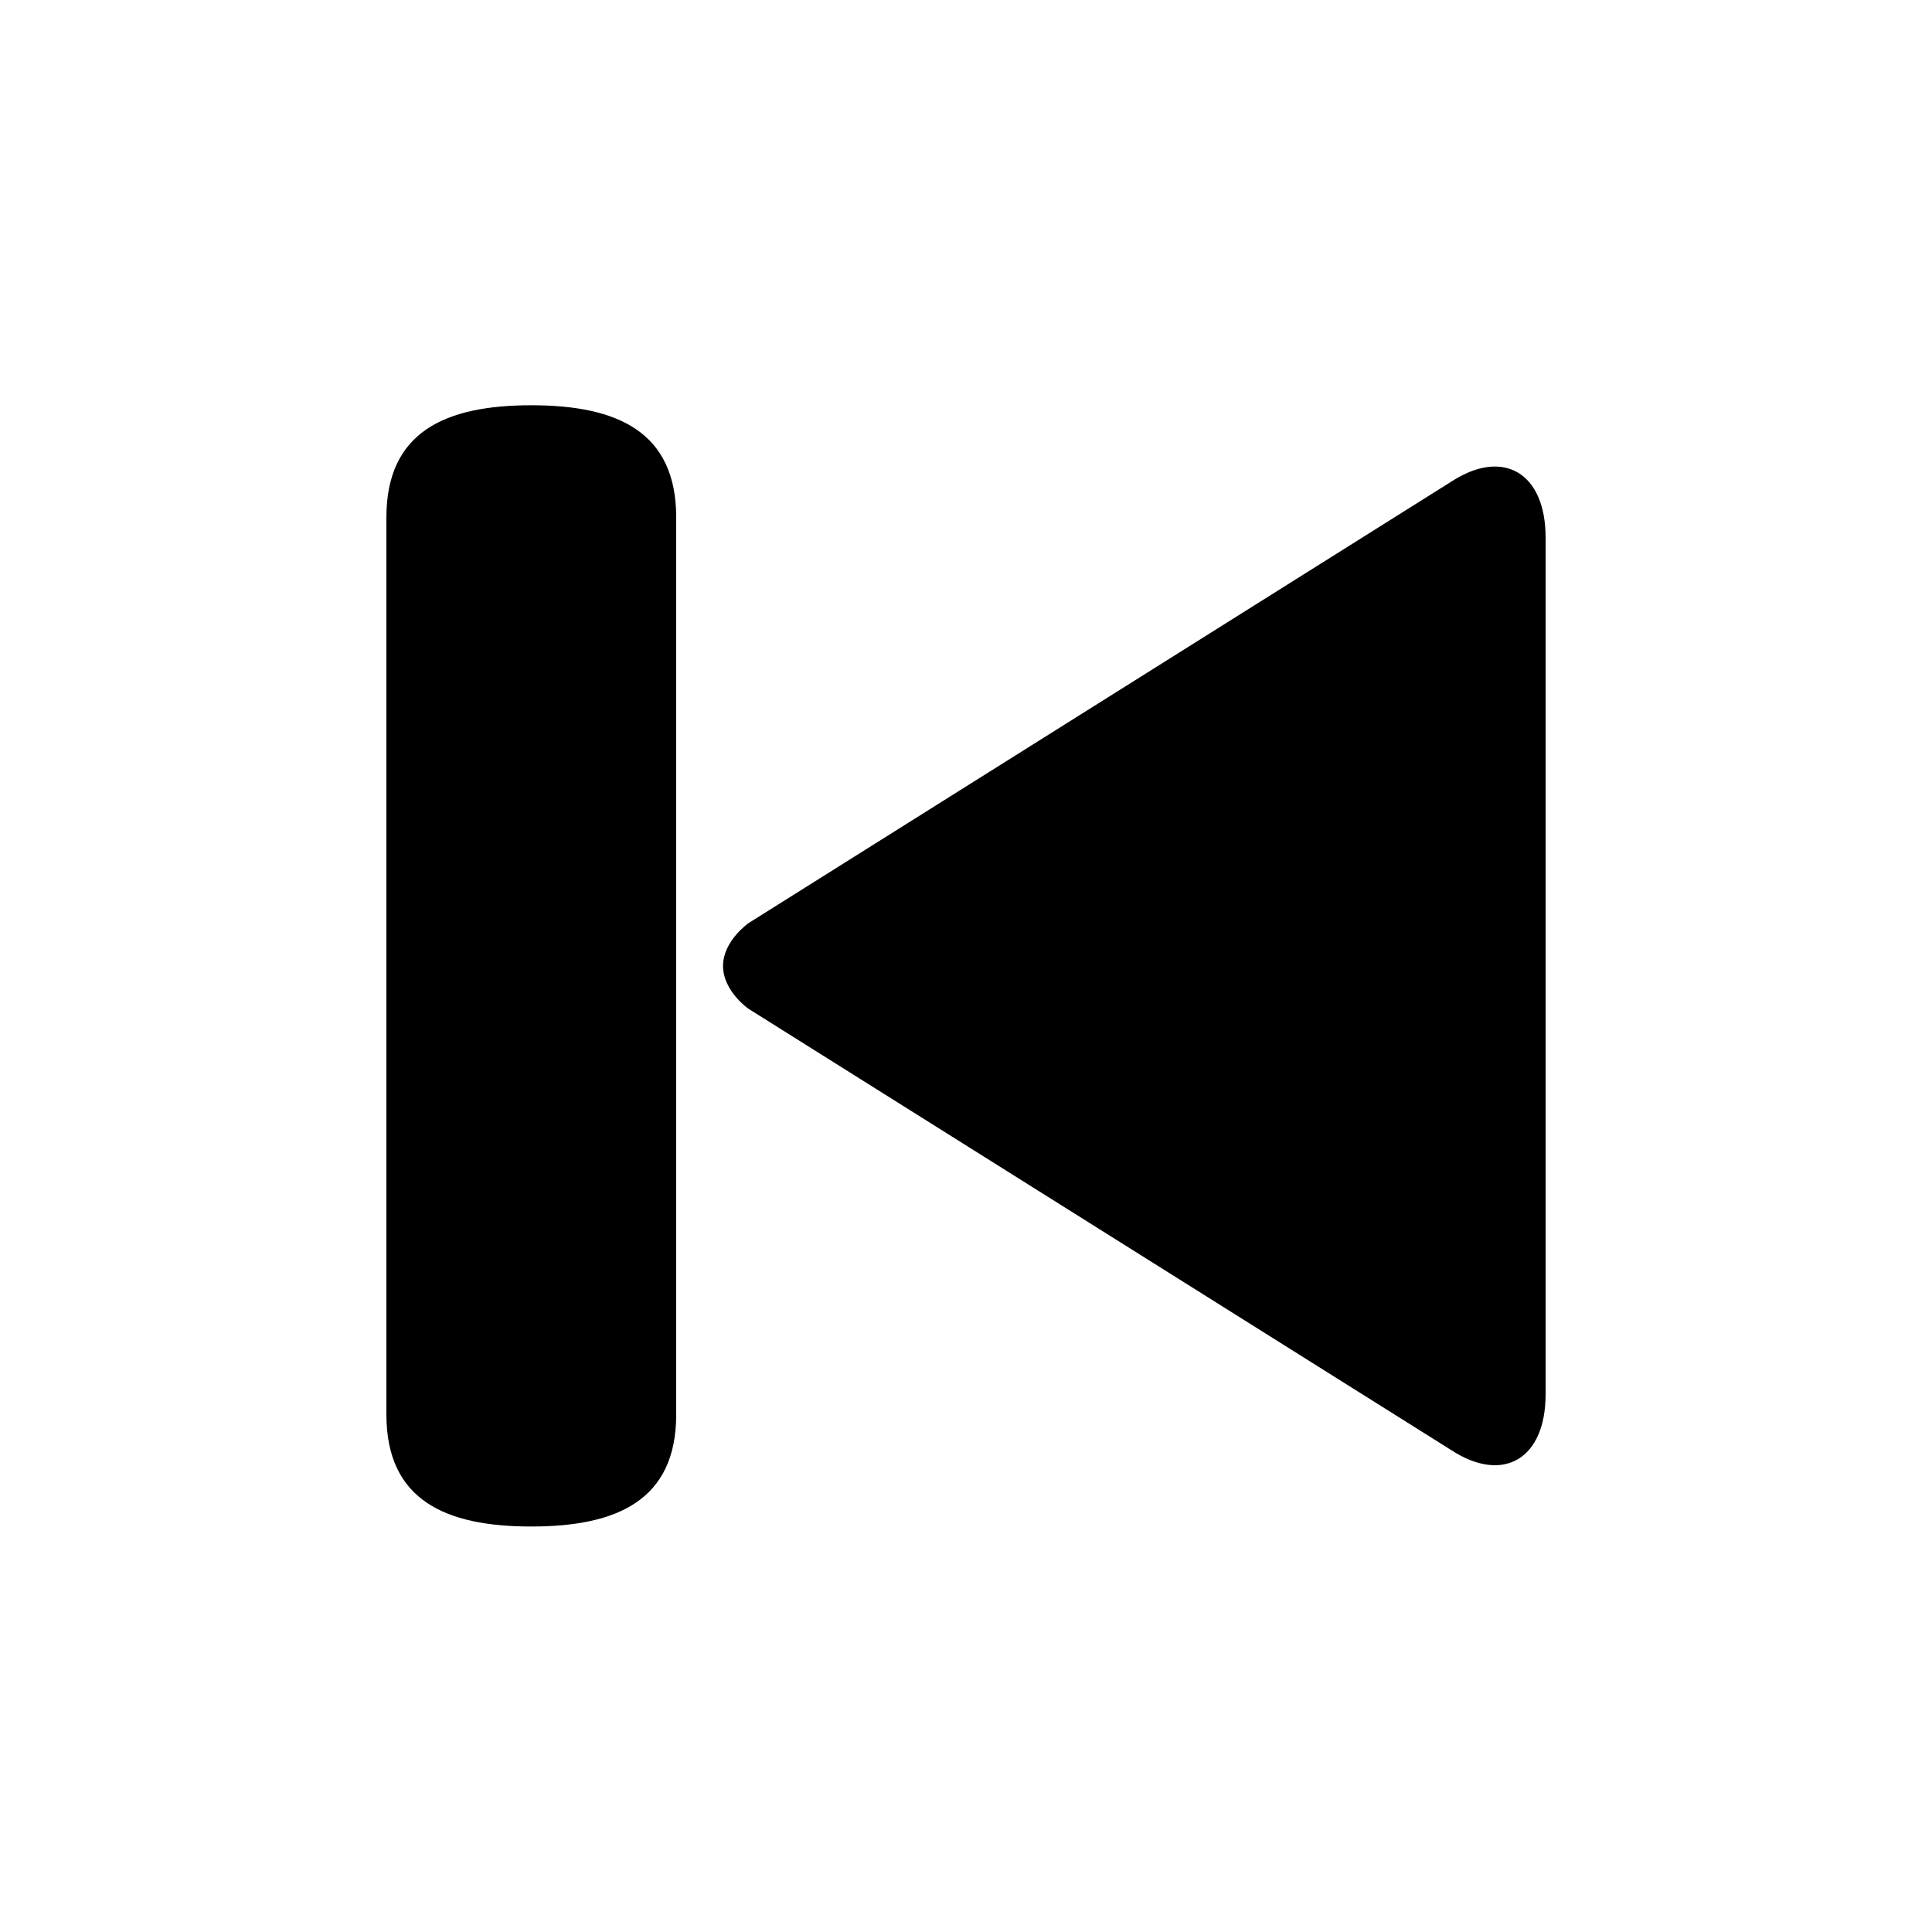
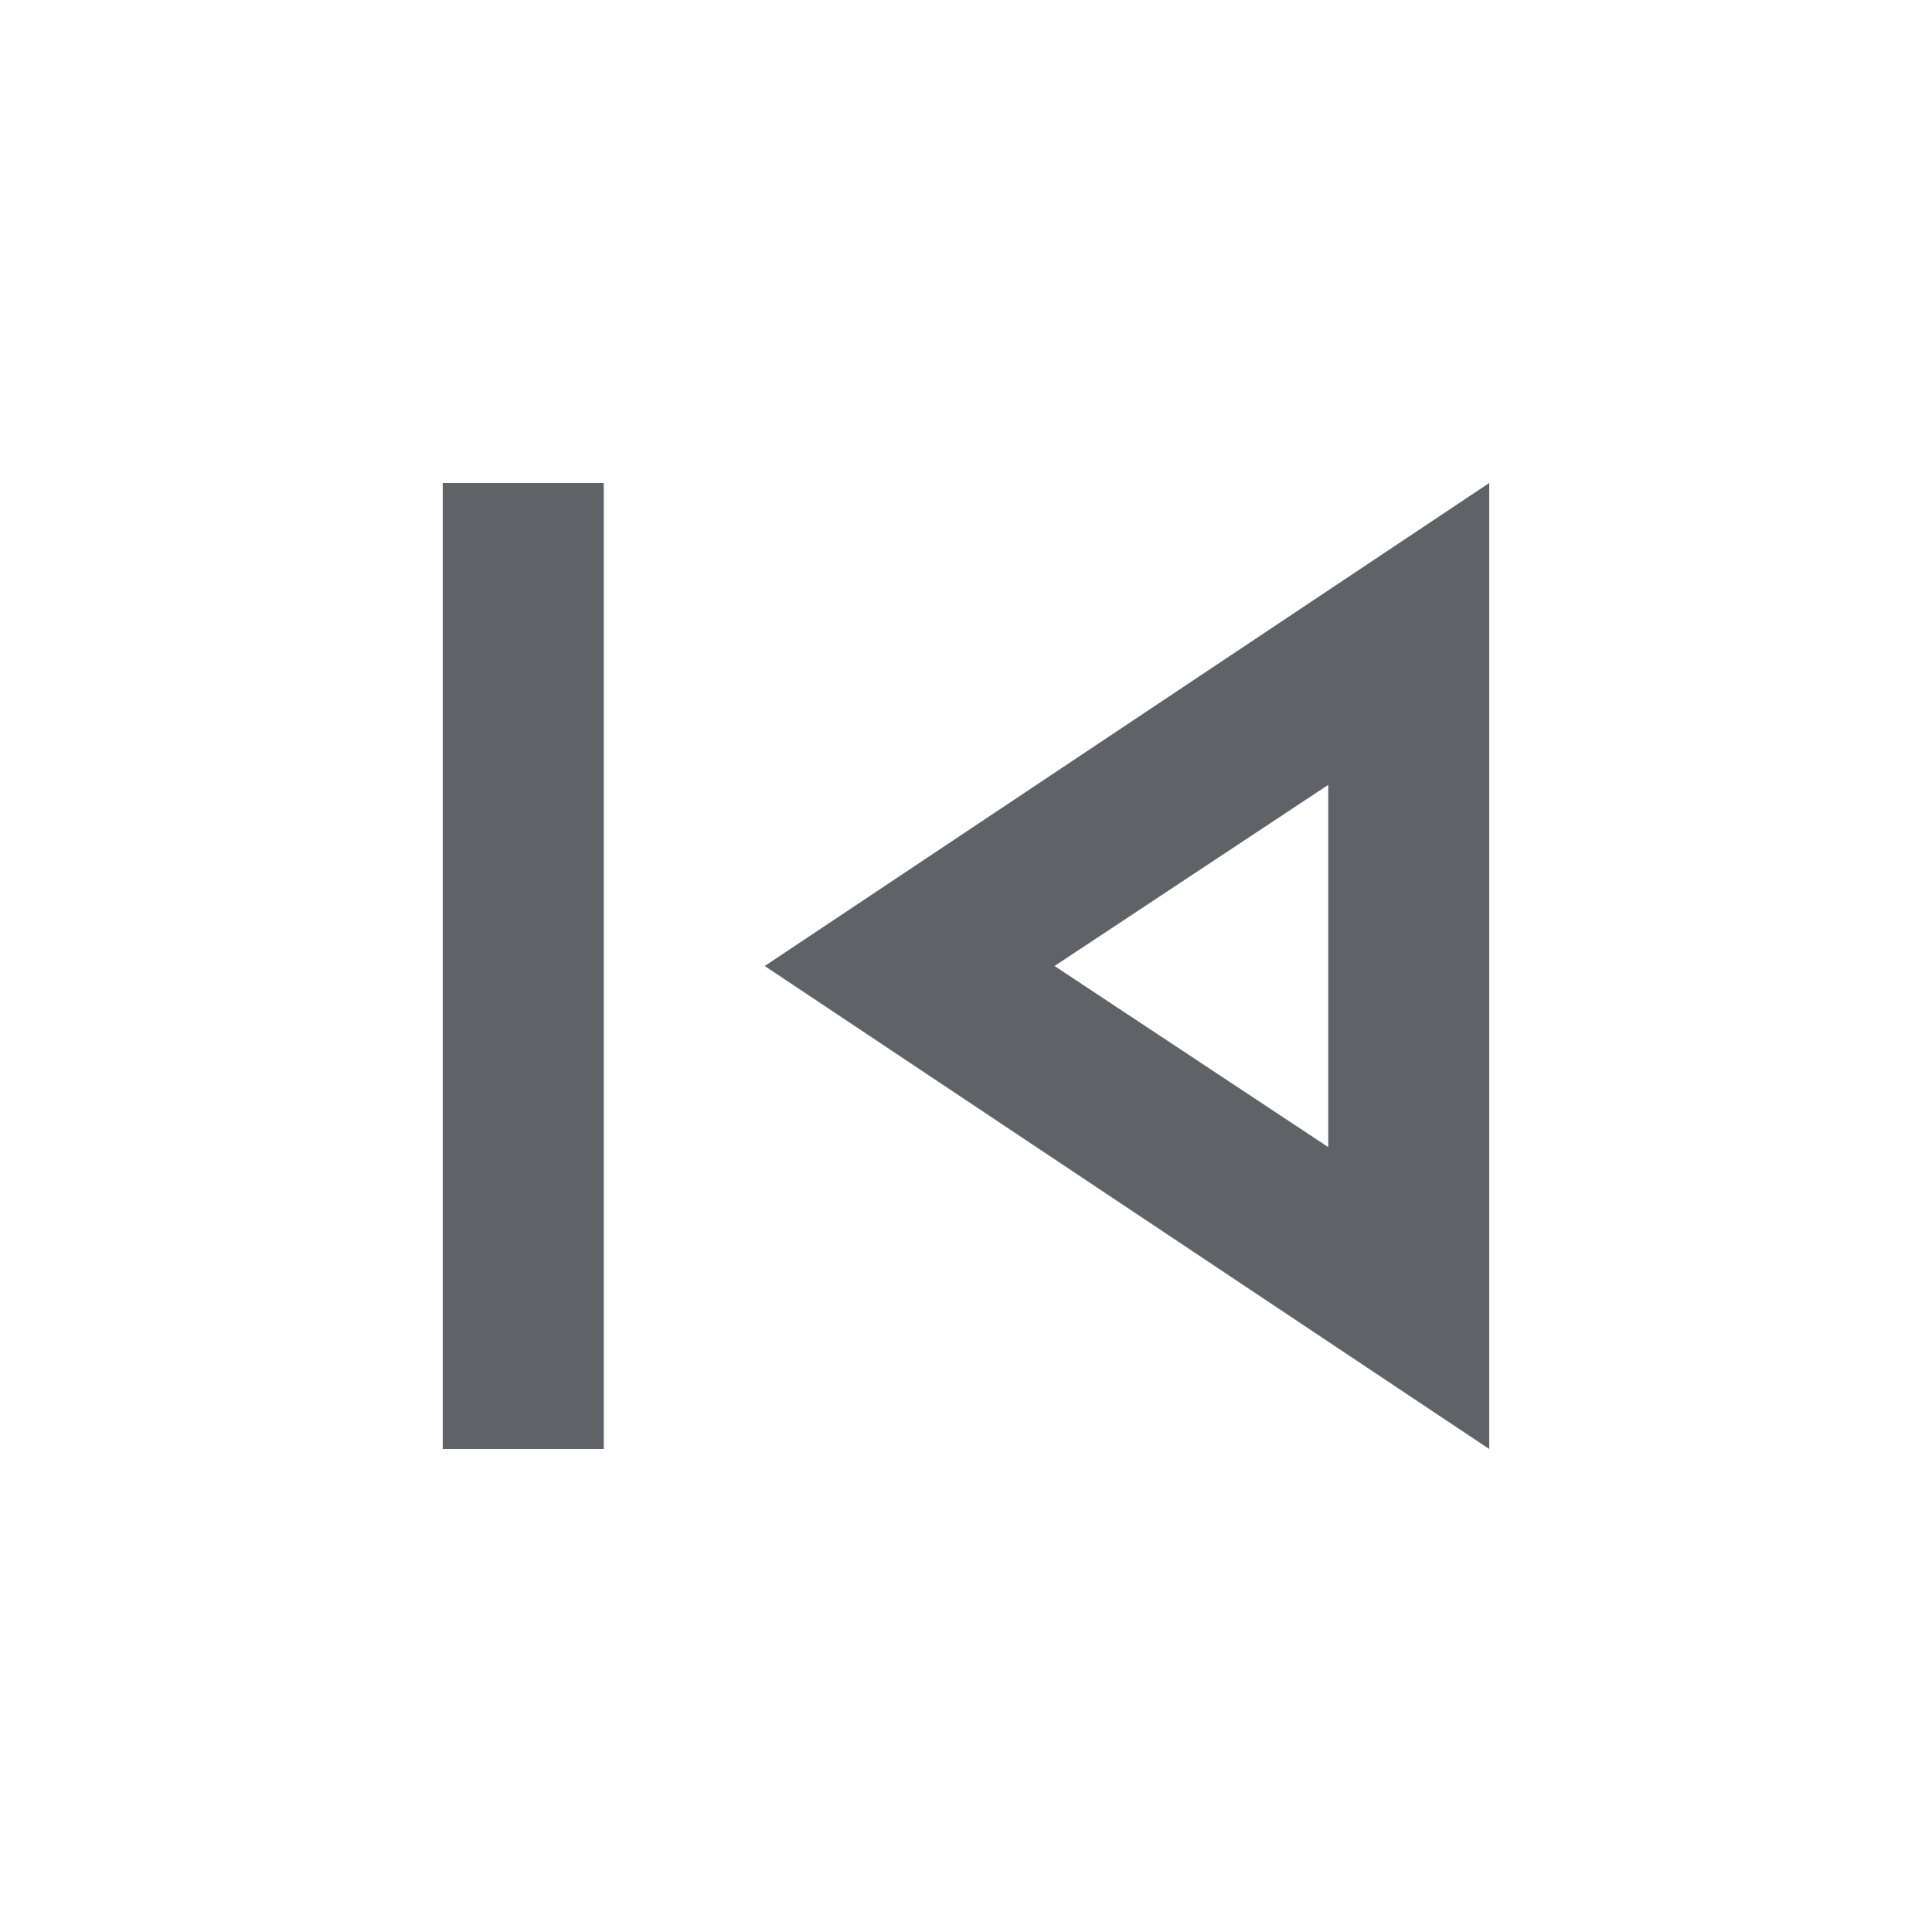
- <svg xmlns="http://www.w3.org/2000/svg" version="1.1" width="25" height="25" viewBox="0 0 25 25">
-   <g>
- </g>
-   <path d="M9.356 12.5c0 0.323 0.327 0.552 0.327 0.552l9.094 5.711c0.674 0.441 1.223 0.116 1.223-0.719v-11.090c0-0.836-0.549-1.161-1.223-0.72l-9.094 5.713c0 0.001-0.327 0.23-0.327 0.552zM5 6.696v11.607c0 1.11 0.765 1.45 1.875 1.45s1.875-0.34 1.875-1.449v-11.609c0-1.111-0.765-1.451-1.875-1.451s-1.875 0.341-1.875 1.451z" />
+ <svg xmlns="http://www.w3.org/2000/svg" height="24px" viewBox="0 -960 960 960" width="24px" fill="#5f6368">
+   <path d="M220-240v-480h80v480h-80Zm520 0L380-480l360-240v480Zm-80-240Zm0 90v-180l-136 90 136 90Z" />
</svg>
